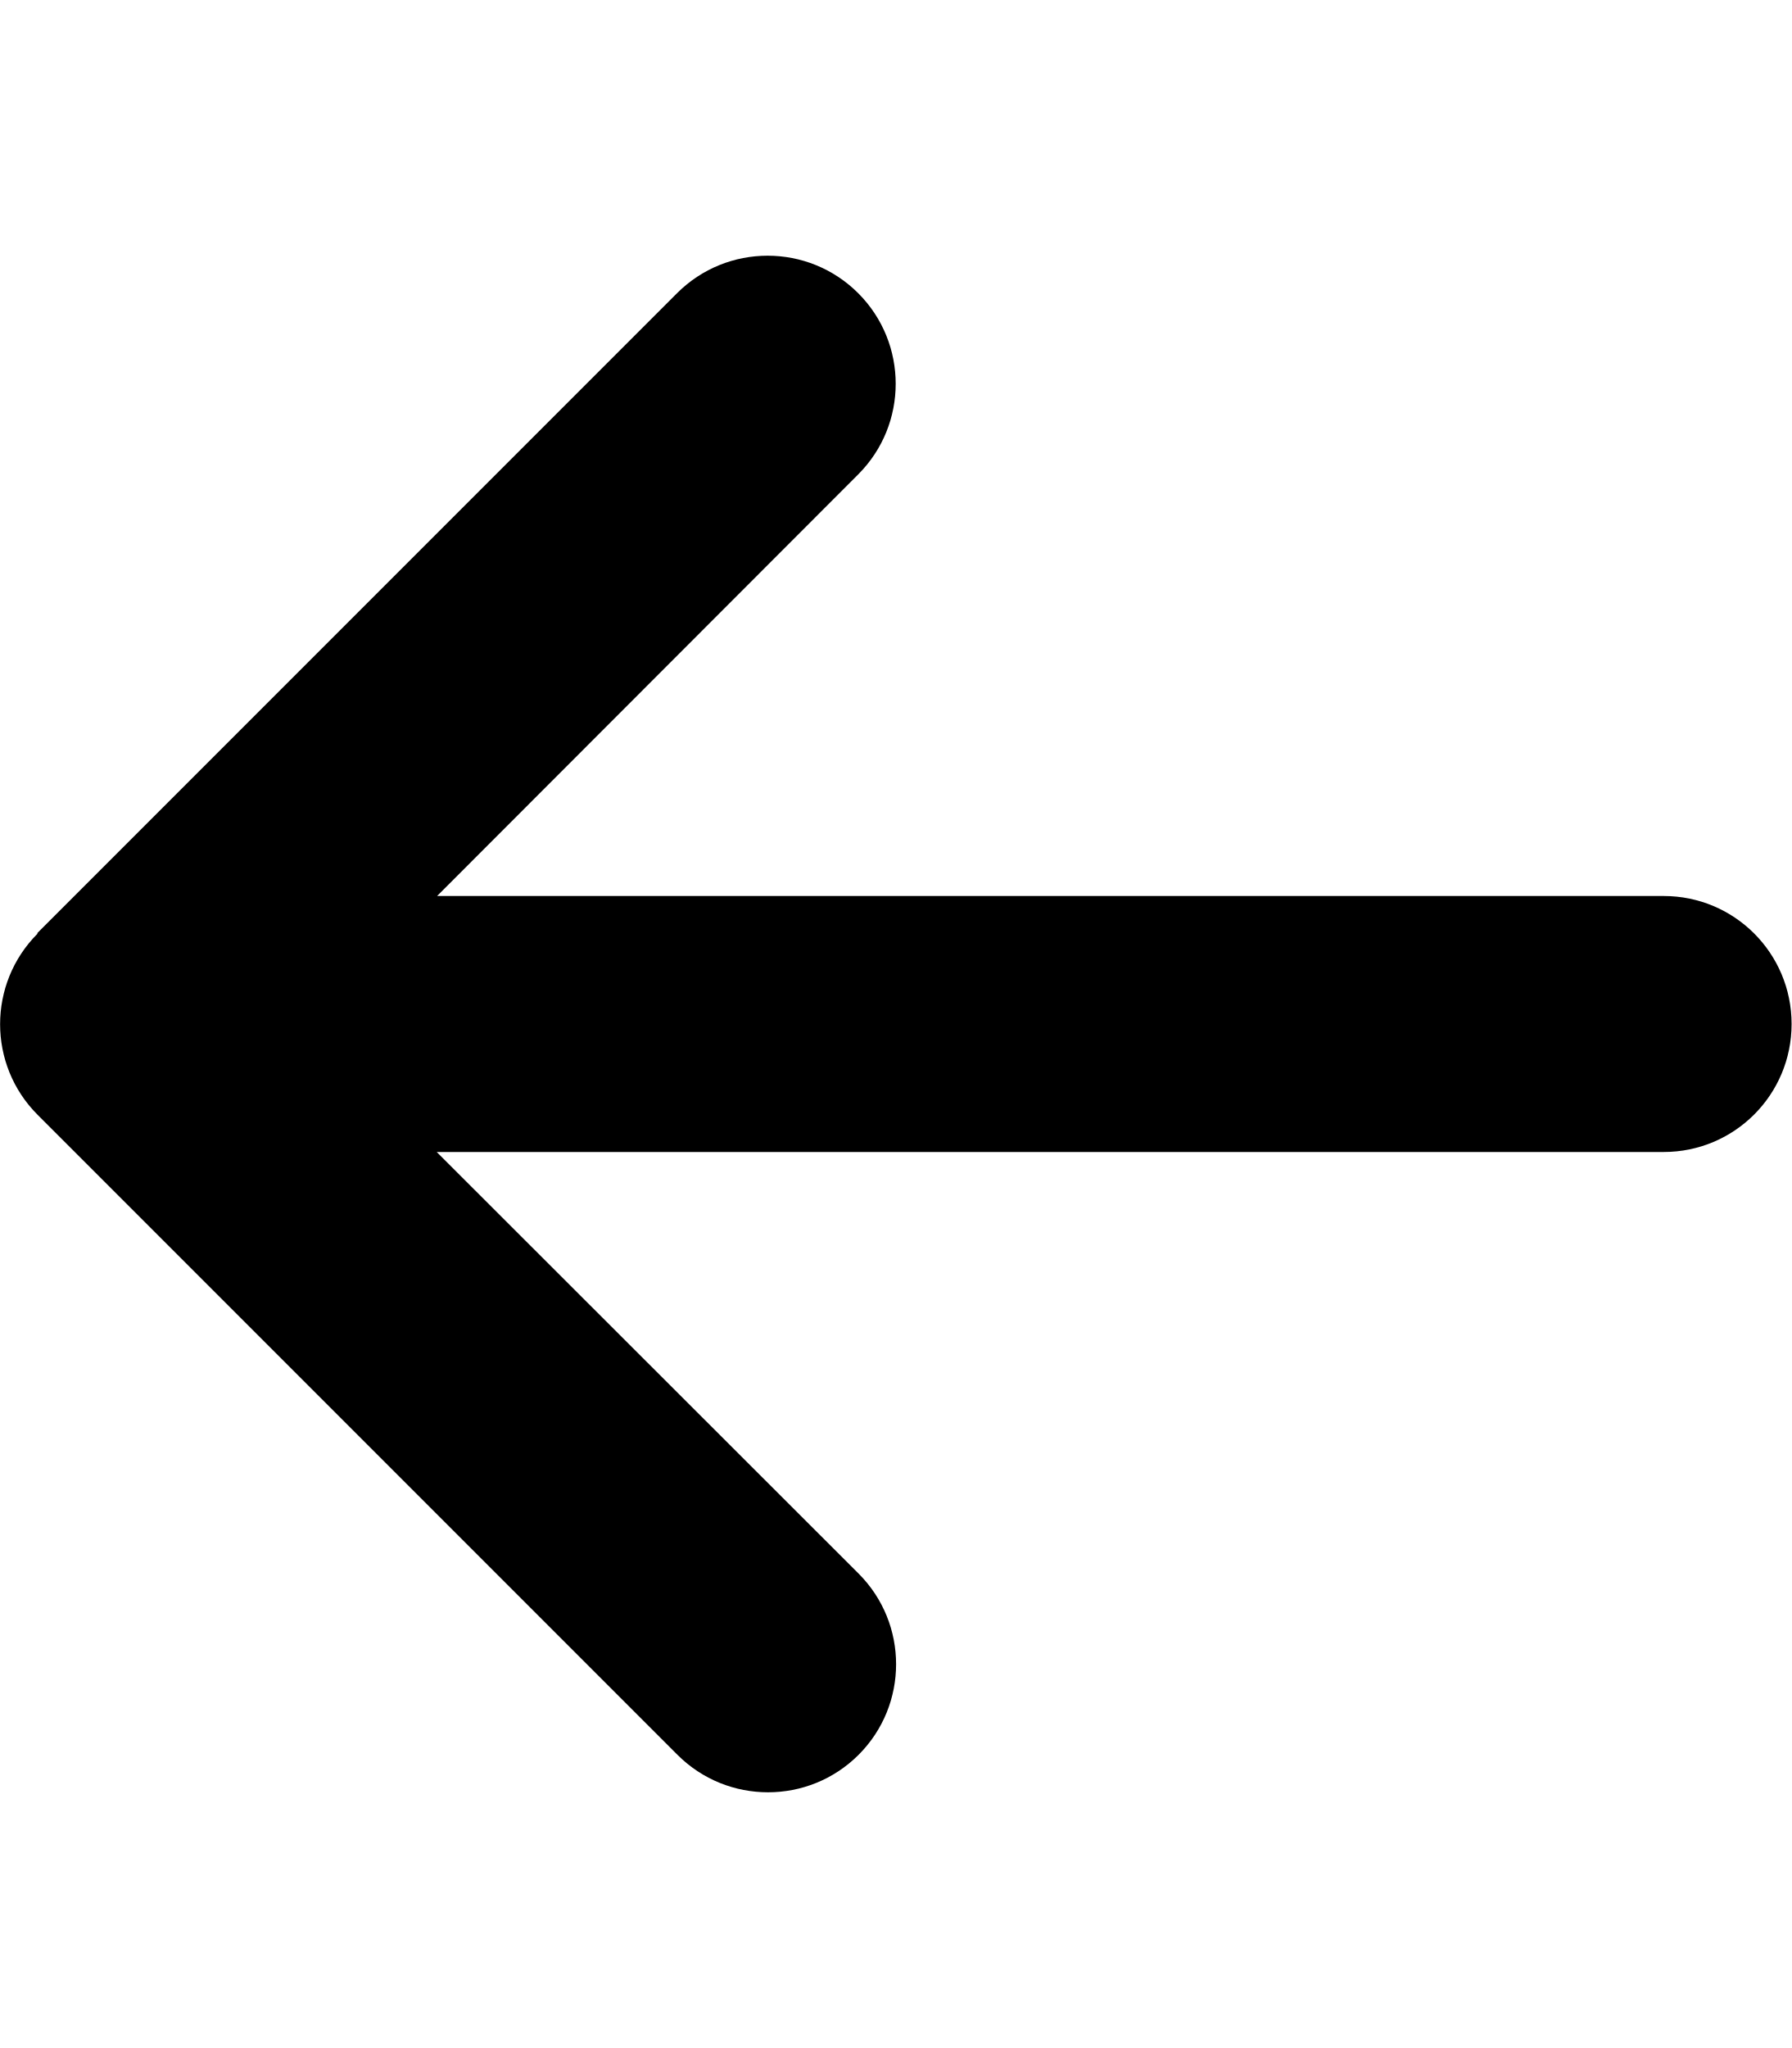
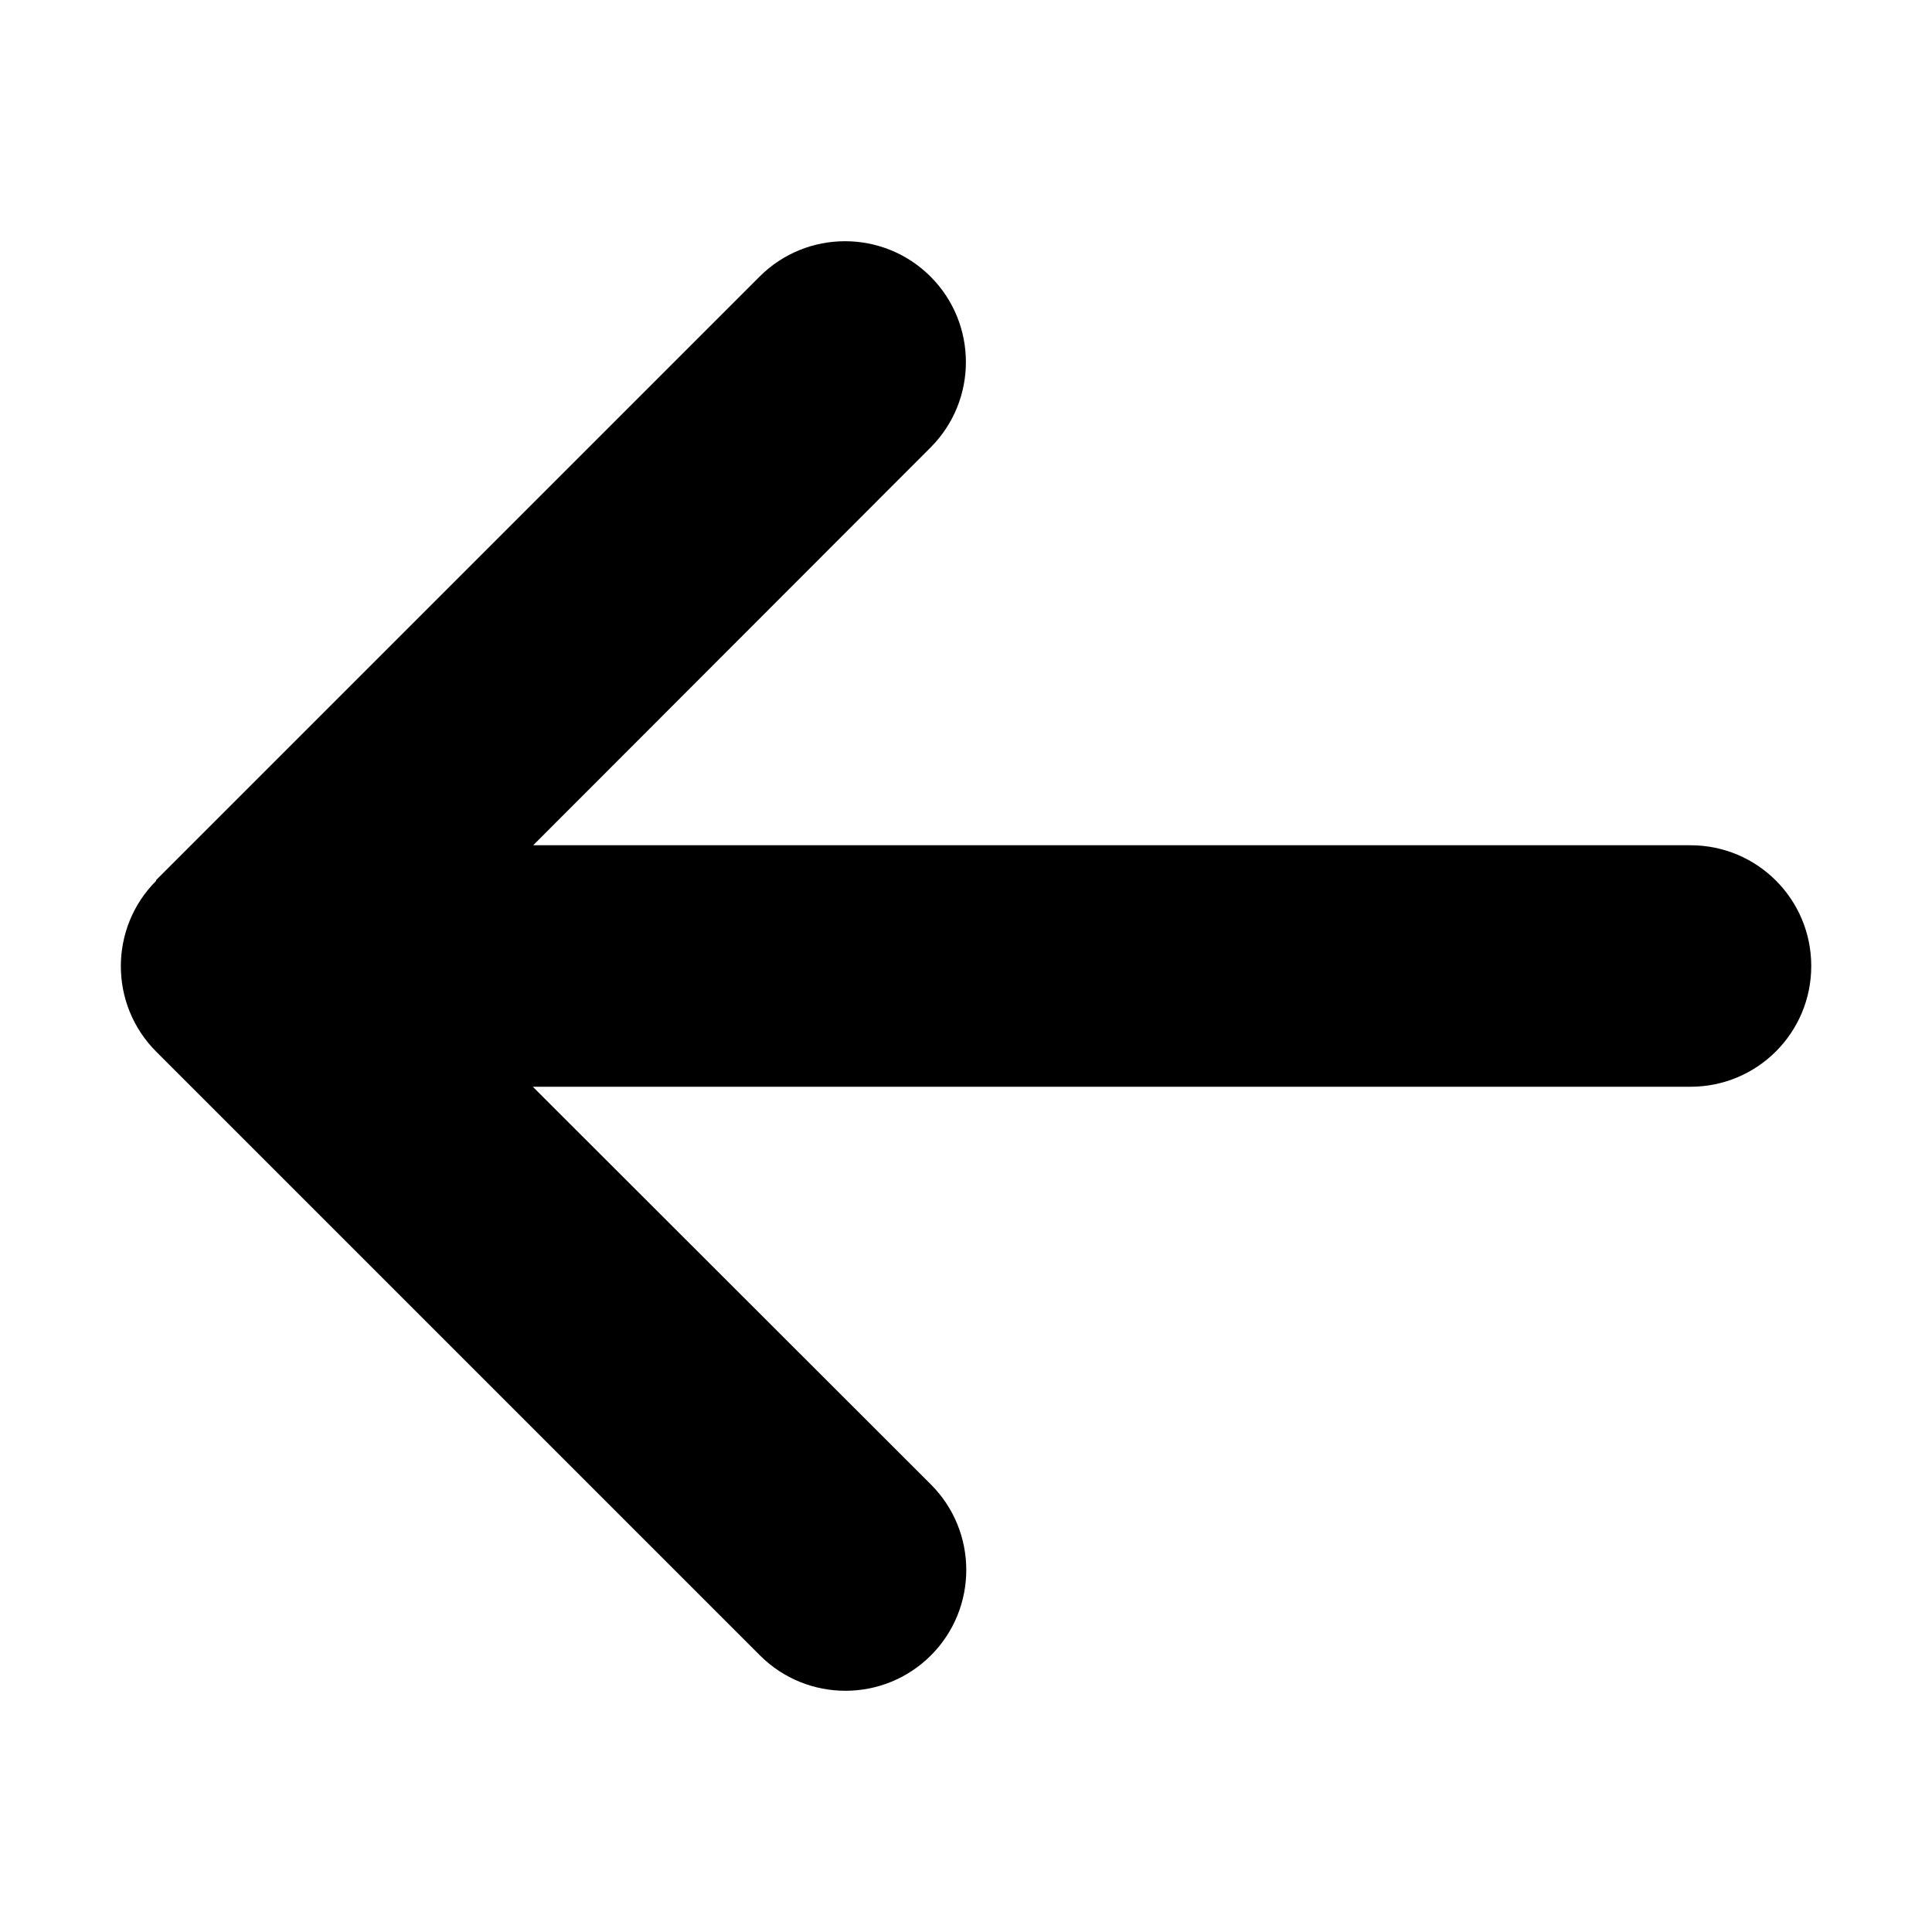
- <svg xmlns="http://www.w3.org/2000/svg" height="20" width="17.5" viewBox="0 0 448 512">
+ <svg xmlns="http://www.w3.org/2000/svg" height="30" width="30" viewBox="0 0 448 512">
  <path fill="#000000" d="M9.4 233.4c-12.5 12.5-12.5 32.8 0 45.3l160 160c12.5 12.5 32.8 12.5 45.3 0s12.5-32.8 0-45.3L109.2 288 416 288c17.7 0 32-14.3 32-32s-14.3-32-32-32l-306.7 0L214.6 118.6c12.5-12.5 12.5-32.8 0-45.3s-32.8-12.5-45.3 0l-160 160z" />
</svg>
